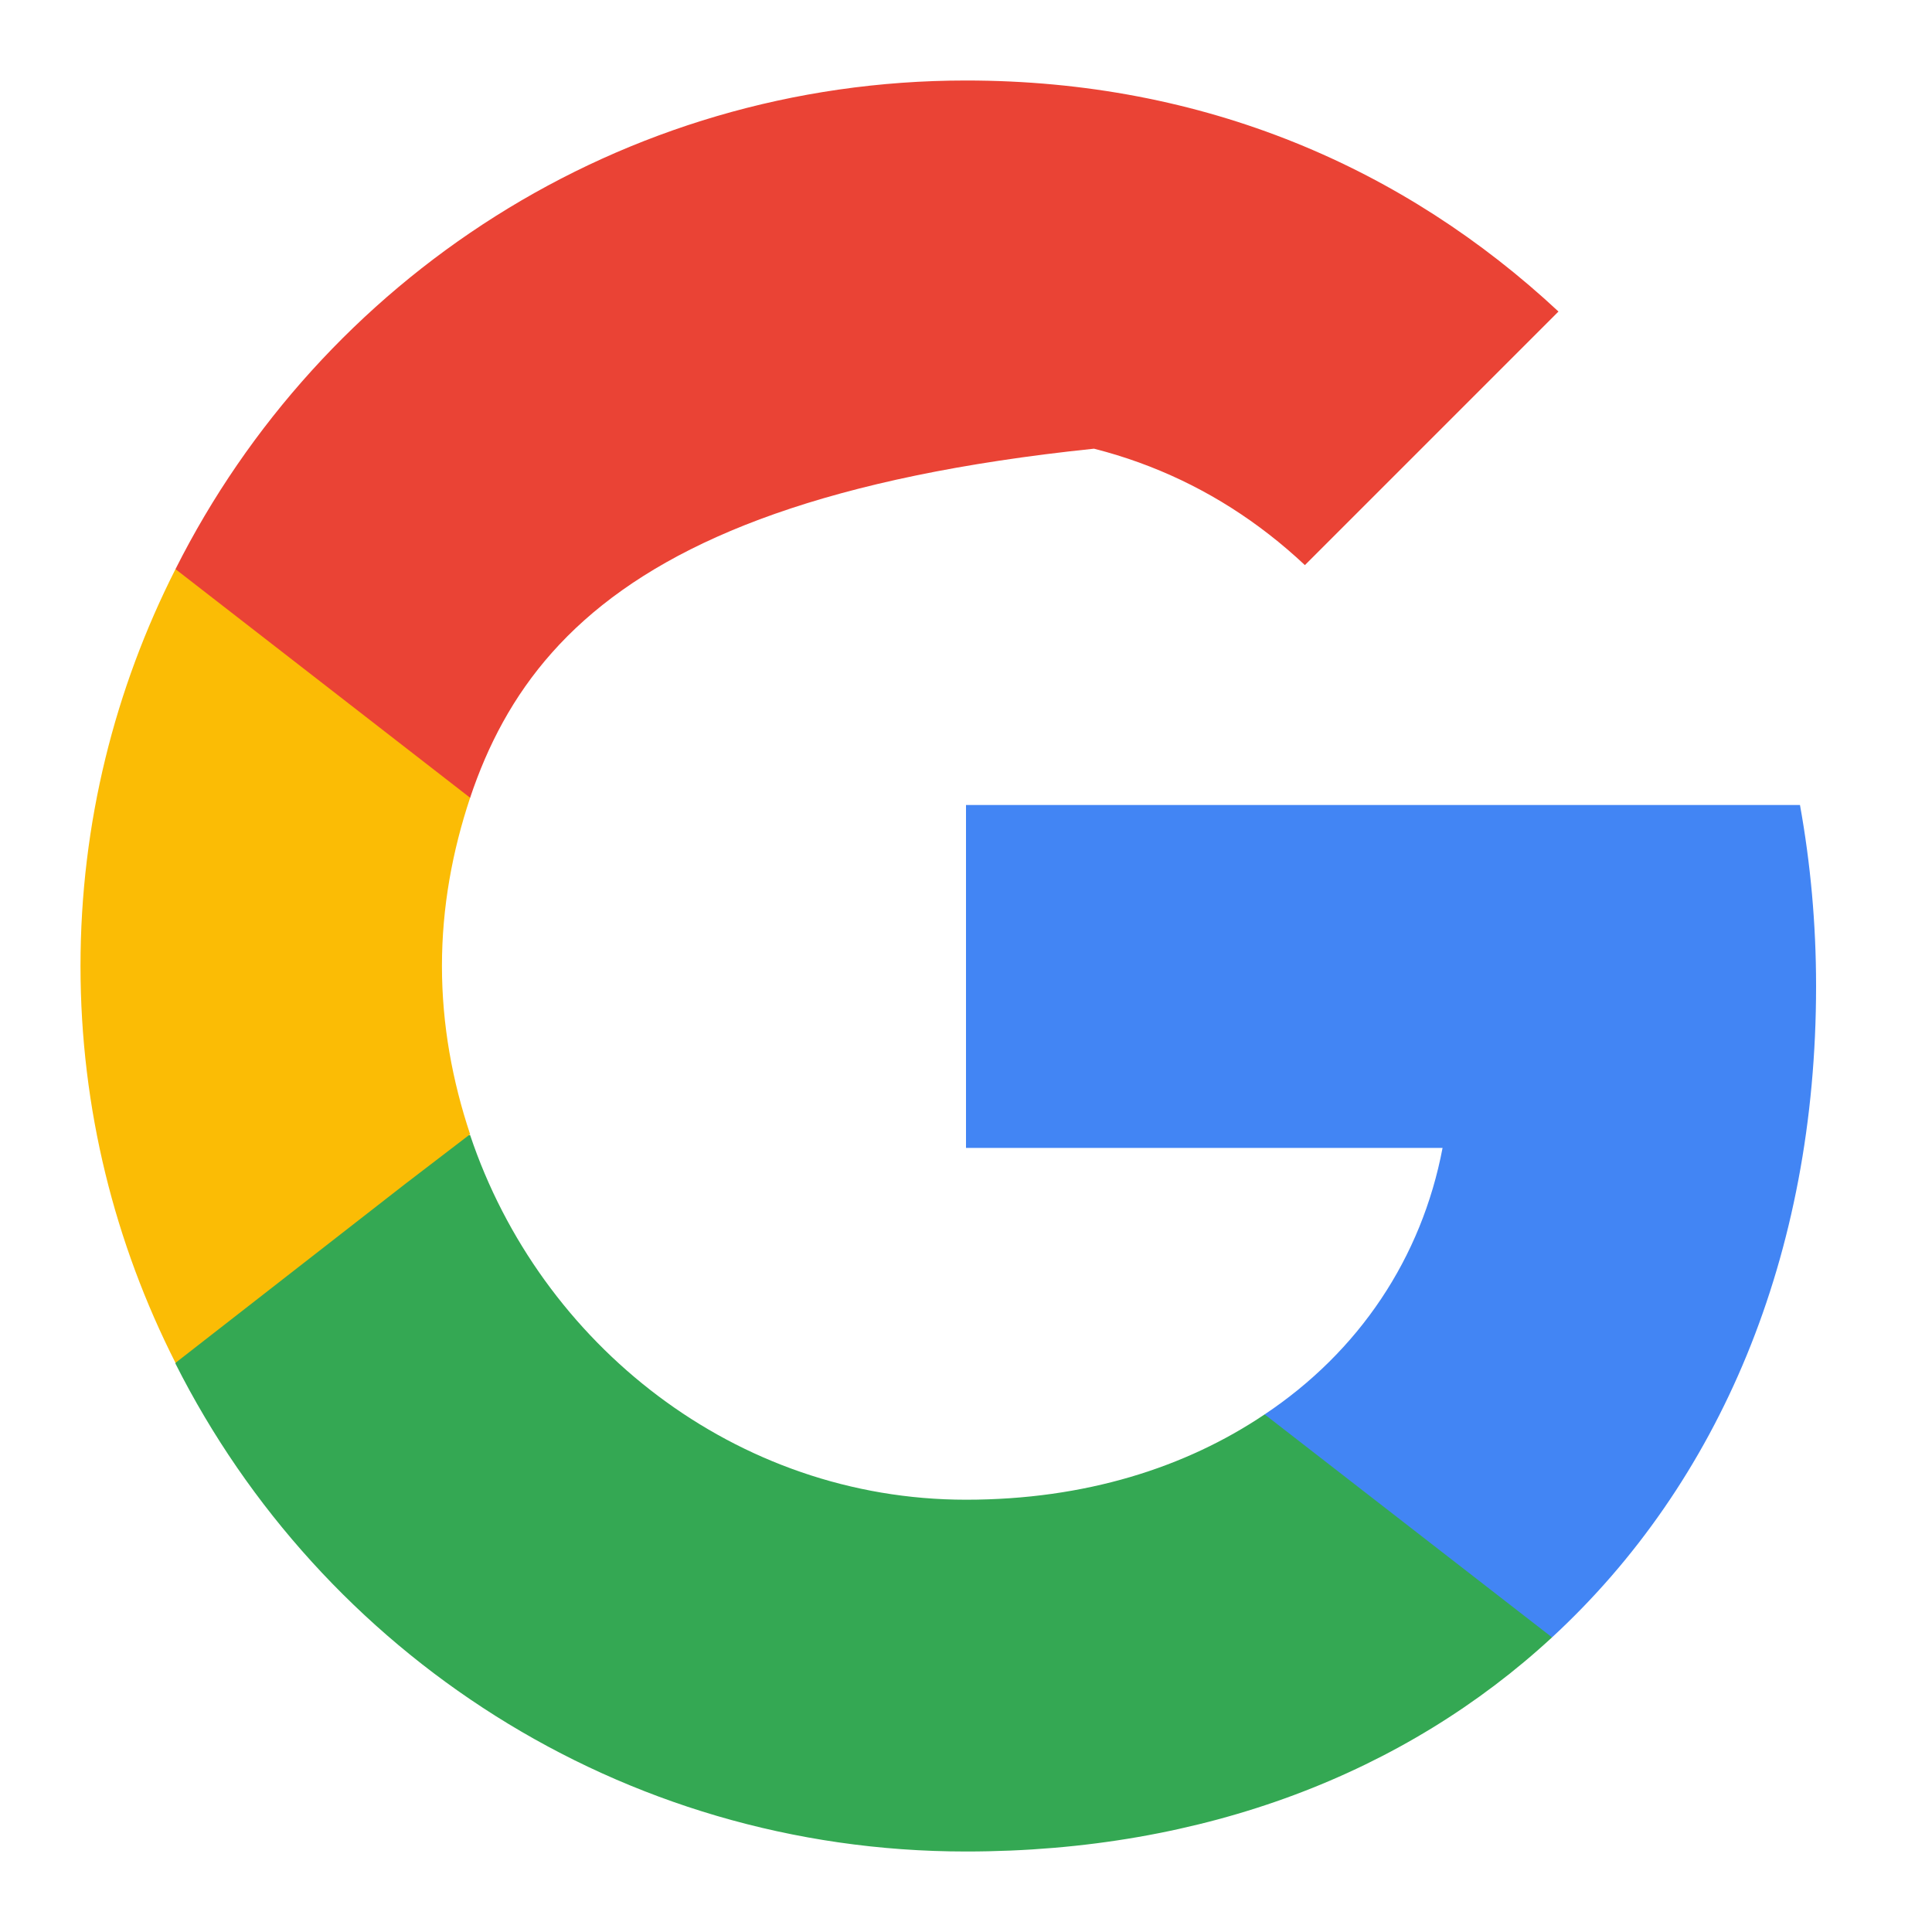
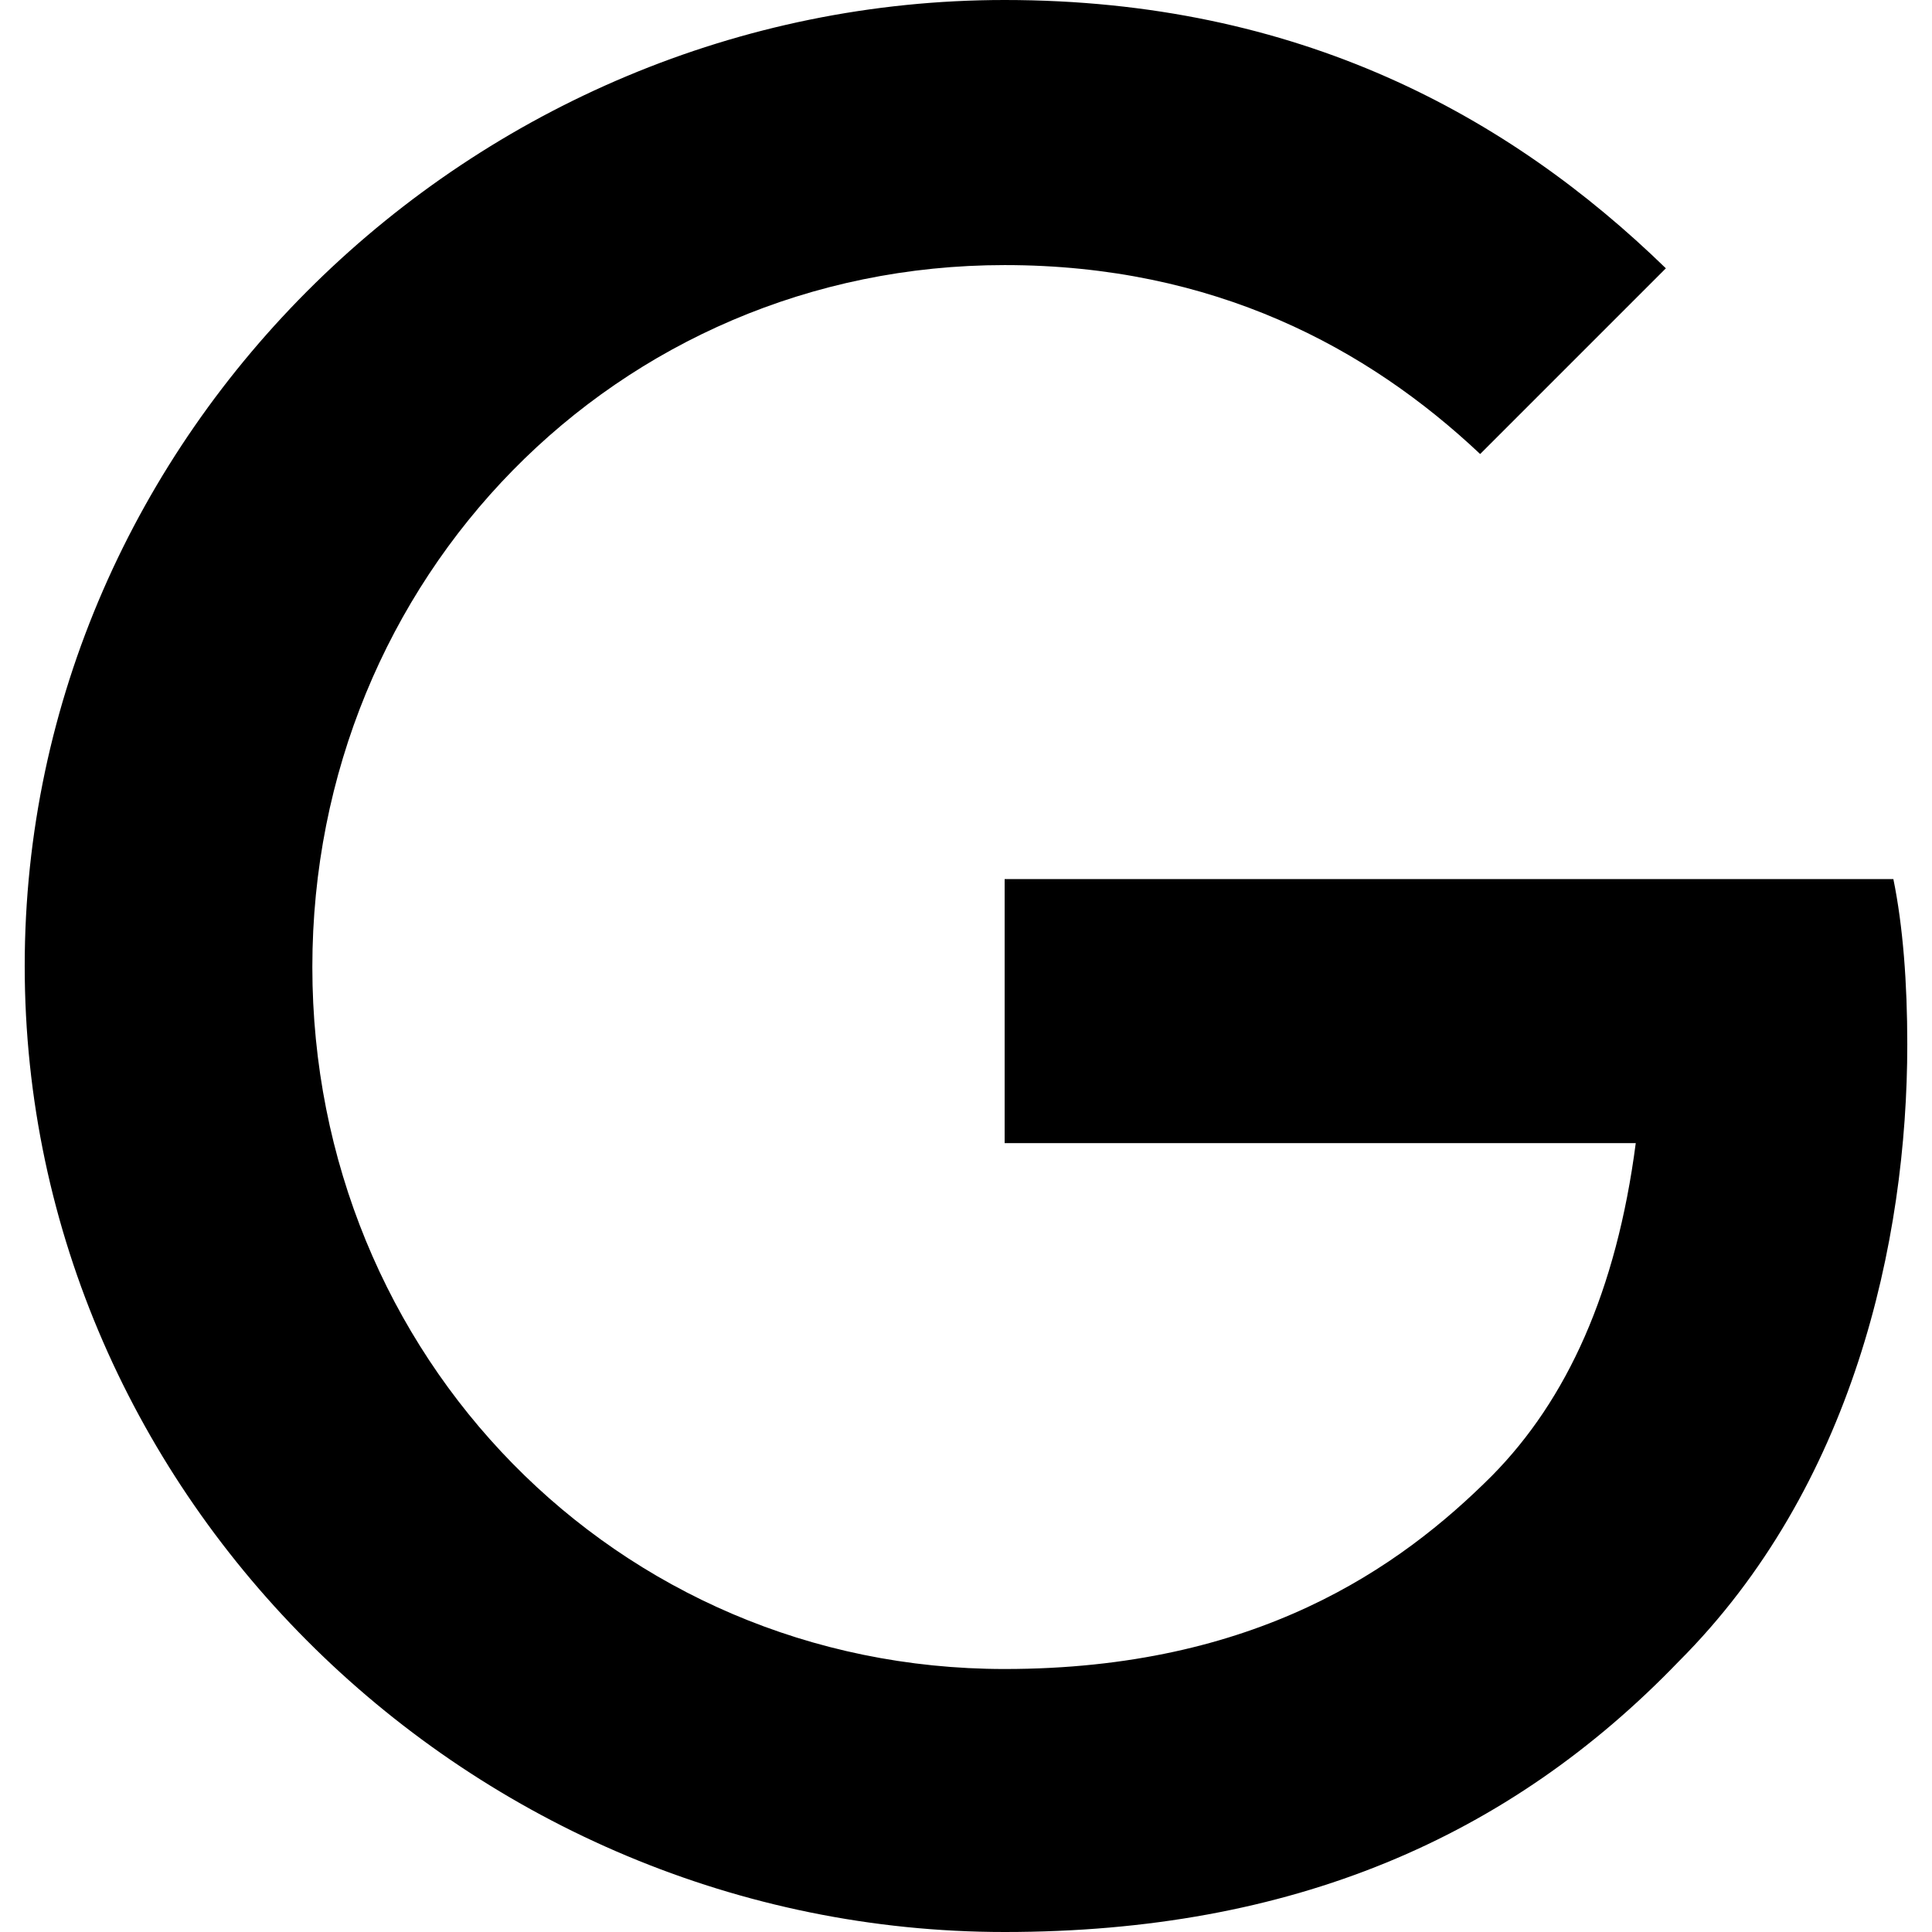
- <svg xmlns="http://www.w3.org/2000/svg" width="24" height="24" viewBox="0 0 24 24" fill="none">
-   <path d="M22.56 12.25c0-.78-.07-1.53-.2-2.25H12v4.26h5.92c-.26 1.37-1.04 2.53-2.21 3.31v2.77h3.57c2.08-1.92 3.28-4.74 3.28-8.09z" fill="#4285F4" />
-   <path d="M12 23c2.97 0 5.46-.98 7.28-2.66l-3.57-2.77c-.98.66-2.23 1.06-3.71 1.06-2.86 0-5.29-1.93-6.16-4.53H2.18v2.84C3.99 20.53 7.7 23 12 23z" fill="#34A853" />
-   <path d="M5.84 14.09c-.22-.66-.35-1.36-.35-2.09s.13-1.43.35-2.09V7.07H2.18C1.43 8.55 1 10.22 1 12s.43 3.45 1.18 4.93l2.85-2.22.81-.62z" fill="#FBBC05" />
-   <path d="M12 5.38c1.62 0 3.06.56 4.21 1.64l3.15-3.15C17.45 2.09 14.97 1 12 1 7.7 1 3.99 3.47 2.18 7.07l3.66 2.84c.87-2.6 3.3-4.53 12-4.53z" fill="#EA4335" />
+ <svg xmlns="http://www.w3.org/2000/svg" width="24" height="24" viewBox="0 0 24 24" fill="currentColor">
+   <path d="M12.48 10.92v3.28h7.84c-.24 1.84-.853 3.187-1.787 4.133-1.147 1.147-2.933 2.4-6.053 2.4-4.827 0-8.6-3.893-8.6-8.72s3.773-8.72 8.6-8.72c2.6 0 4.507 1.027 5.907 2.347l2.307-2.307C18.747 1.44 16.133 0 12.48 0 5.867 0 .307 5.387.307 12s5.56 12 12.173 12c3.573 0 6.267-1.173 8.373-3.36 2.16-2.16 2.84-5.213 2.84-7.667 0-.76-.053-1.467-.173-2.053H12.48z" />
</svg>
